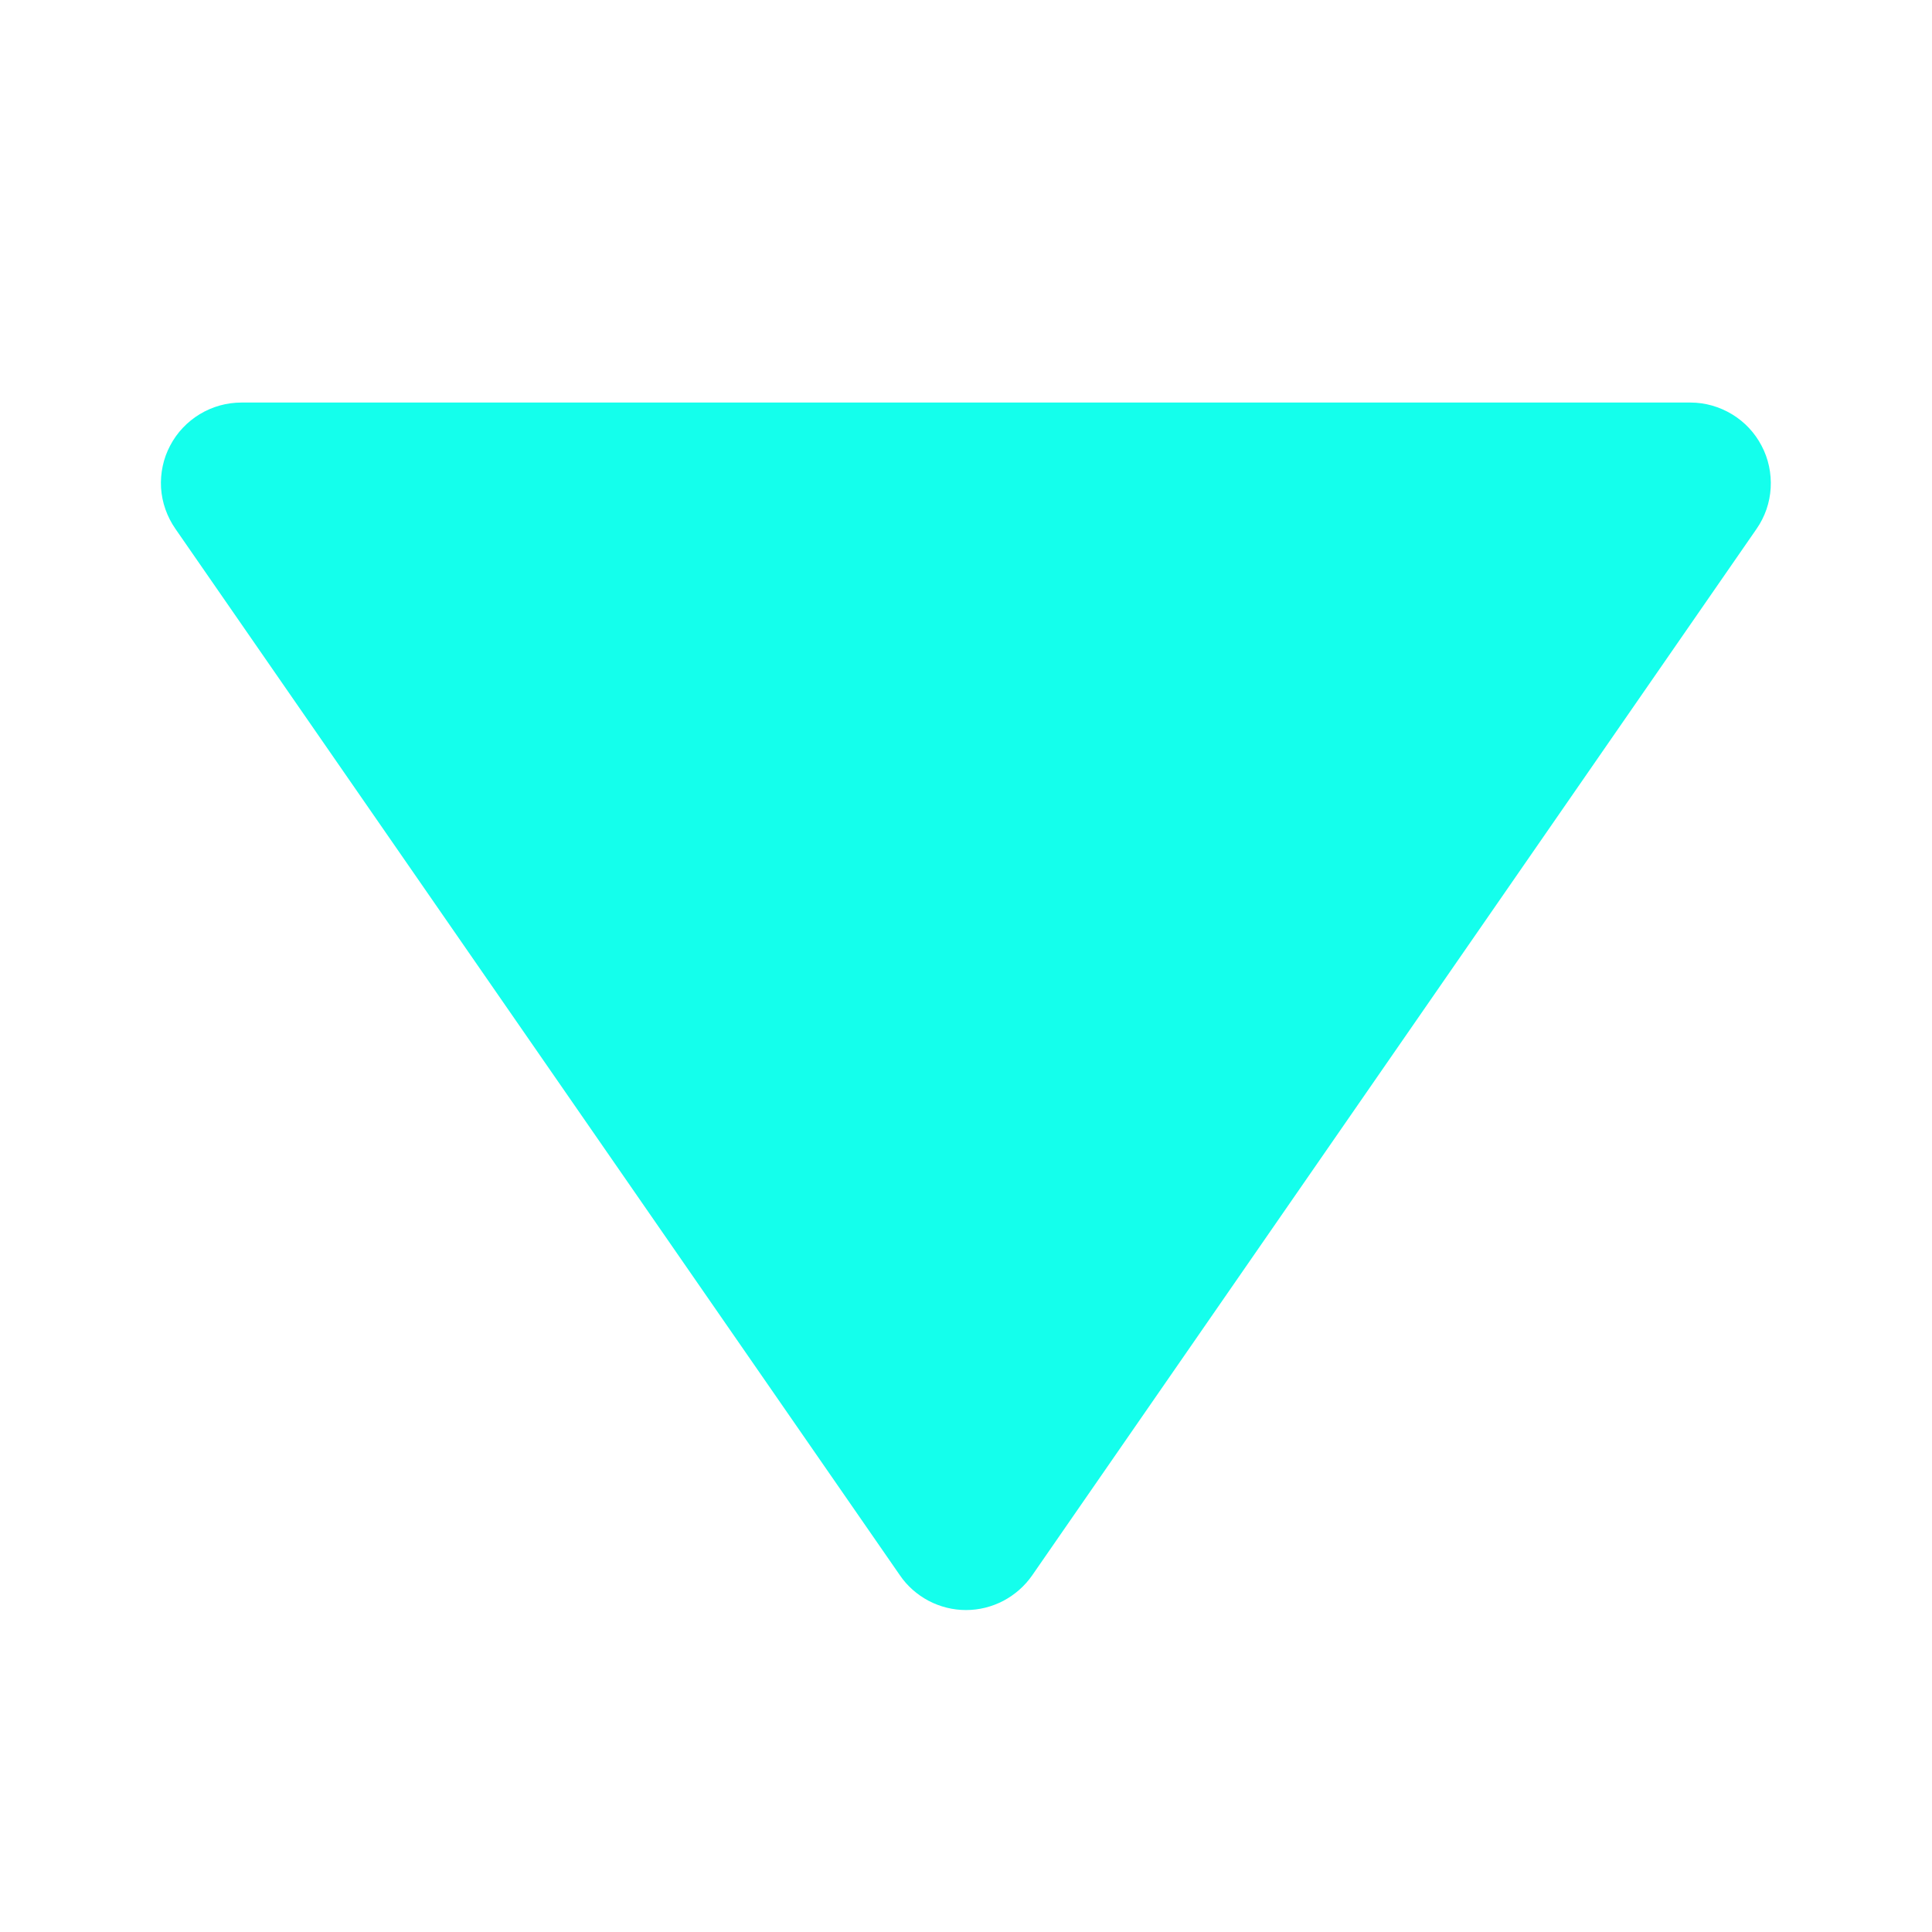
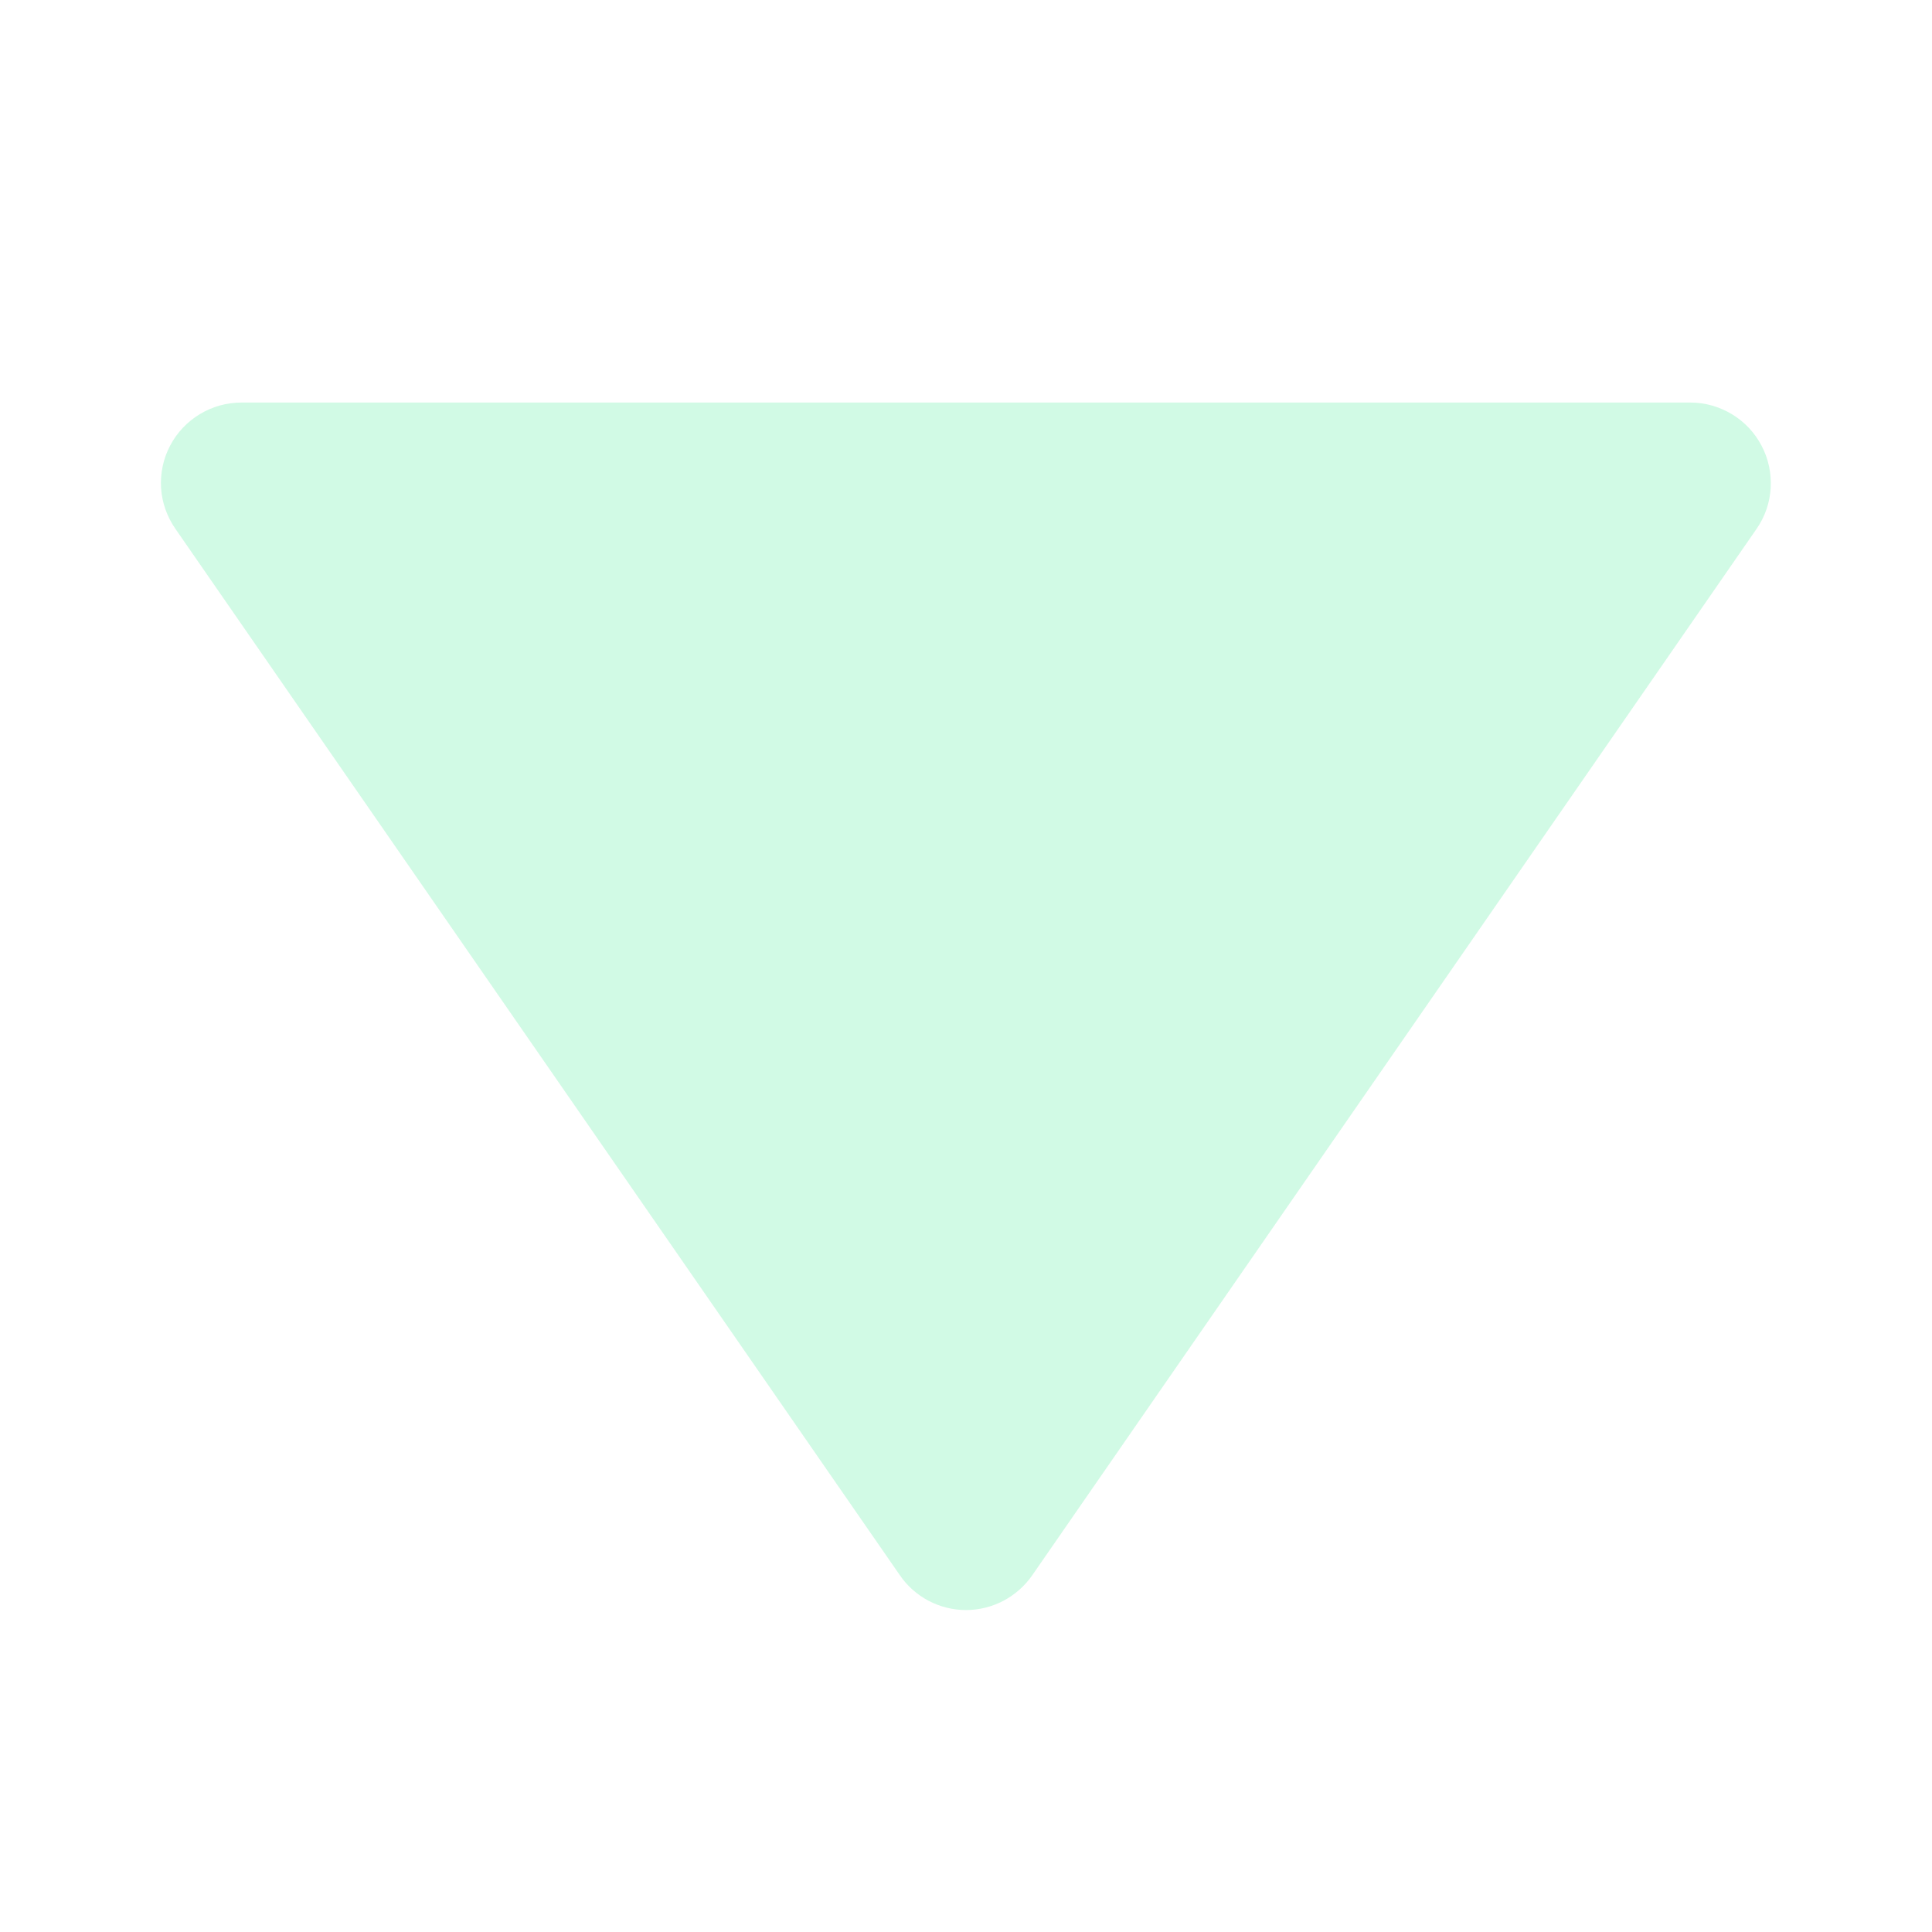
<svg xmlns="http://www.w3.org/2000/svg" width="14" height="14" viewBox="0 0 14 14" fill="none">
-   <path d="M7.48 11.415C7.426 11.493 7.354 11.556 7.271 11.6C7.187 11.644 7.094 11.667 7 11.667C6.906 11.667 6.813 11.644 6.729 11.6C6.646 11.556 6.574 11.493 6.521 11.415L1.271 3.832C1.21 3.744 1.174 3.642 1.167 3.536C1.161 3.429 1.183 3.323 1.233 3.229C1.282 3.135 1.357 3.056 1.448 3.001C1.539 2.946 1.643 2.917 1.75 2.917H12.25C12.356 2.917 12.46 2.947 12.551 3.002C12.642 3.057 12.716 3.136 12.765 3.23C12.815 3.324 12.837 3.43 12.831 3.536C12.825 3.642 12.79 3.744 12.729 3.832L7.48 11.415Z" fill="#14FFEC" />
+   <path d="M7.48 11.415C7.426 11.493 7.354 11.556 7.271 11.6C7.187 11.644 7.094 11.667 7 11.667C6.906 11.667 6.813 11.644 6.729 11.6C6.646 11.556 6.574 11.493 6.521 11.415L1.271 3.832C1.21 3.744 1.174 3.642 1.167 3.536C1.161 3.429 1.183 3.323 1.233 3.229C1.282 3.135 1.357 3.056 1.448 3.001C1.539 2.946 1.643 2.917 1.75 2.917H12.25C12.356 2.917 12.46 2.947 12.551 3.002C12.642 3.057 12.716 3.136 12.765 3.23C12.815 3.324 12.837 3.43 12.831 3.536C12.825 3.642 12.79 3.744 12.729 3.832L7.48 11.415Z" fill="#d1fae5" />
</svg>
